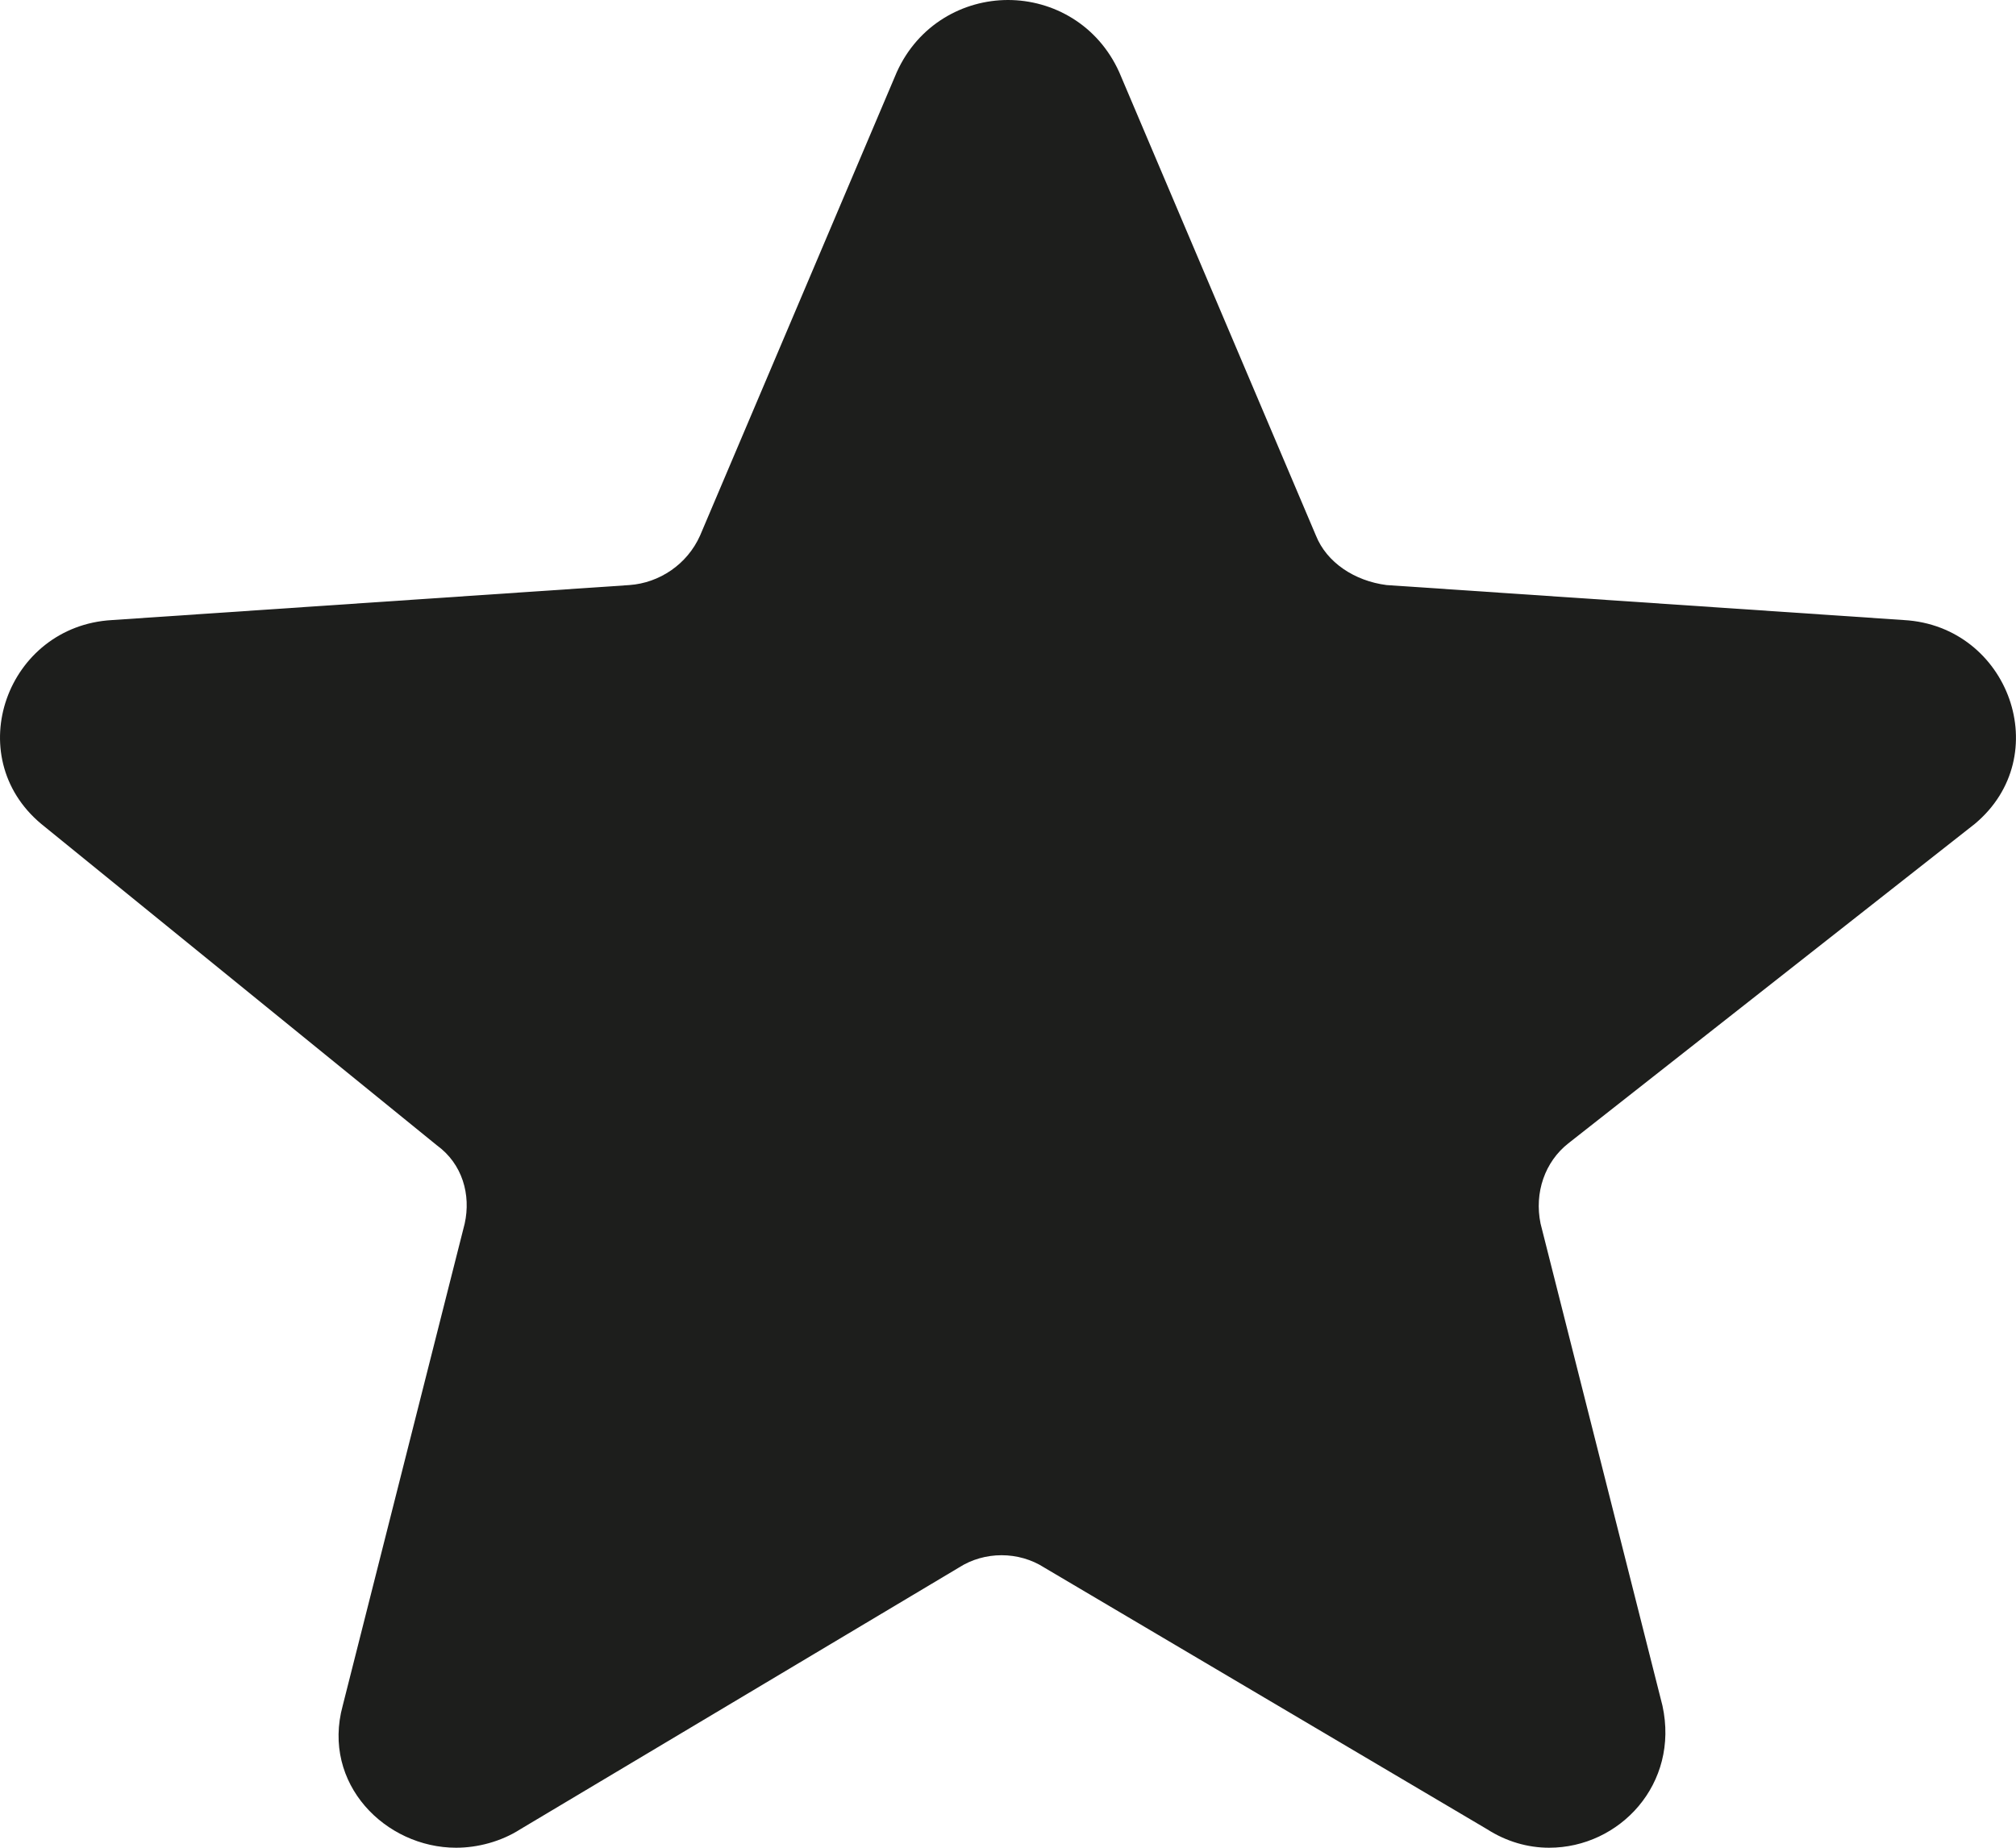
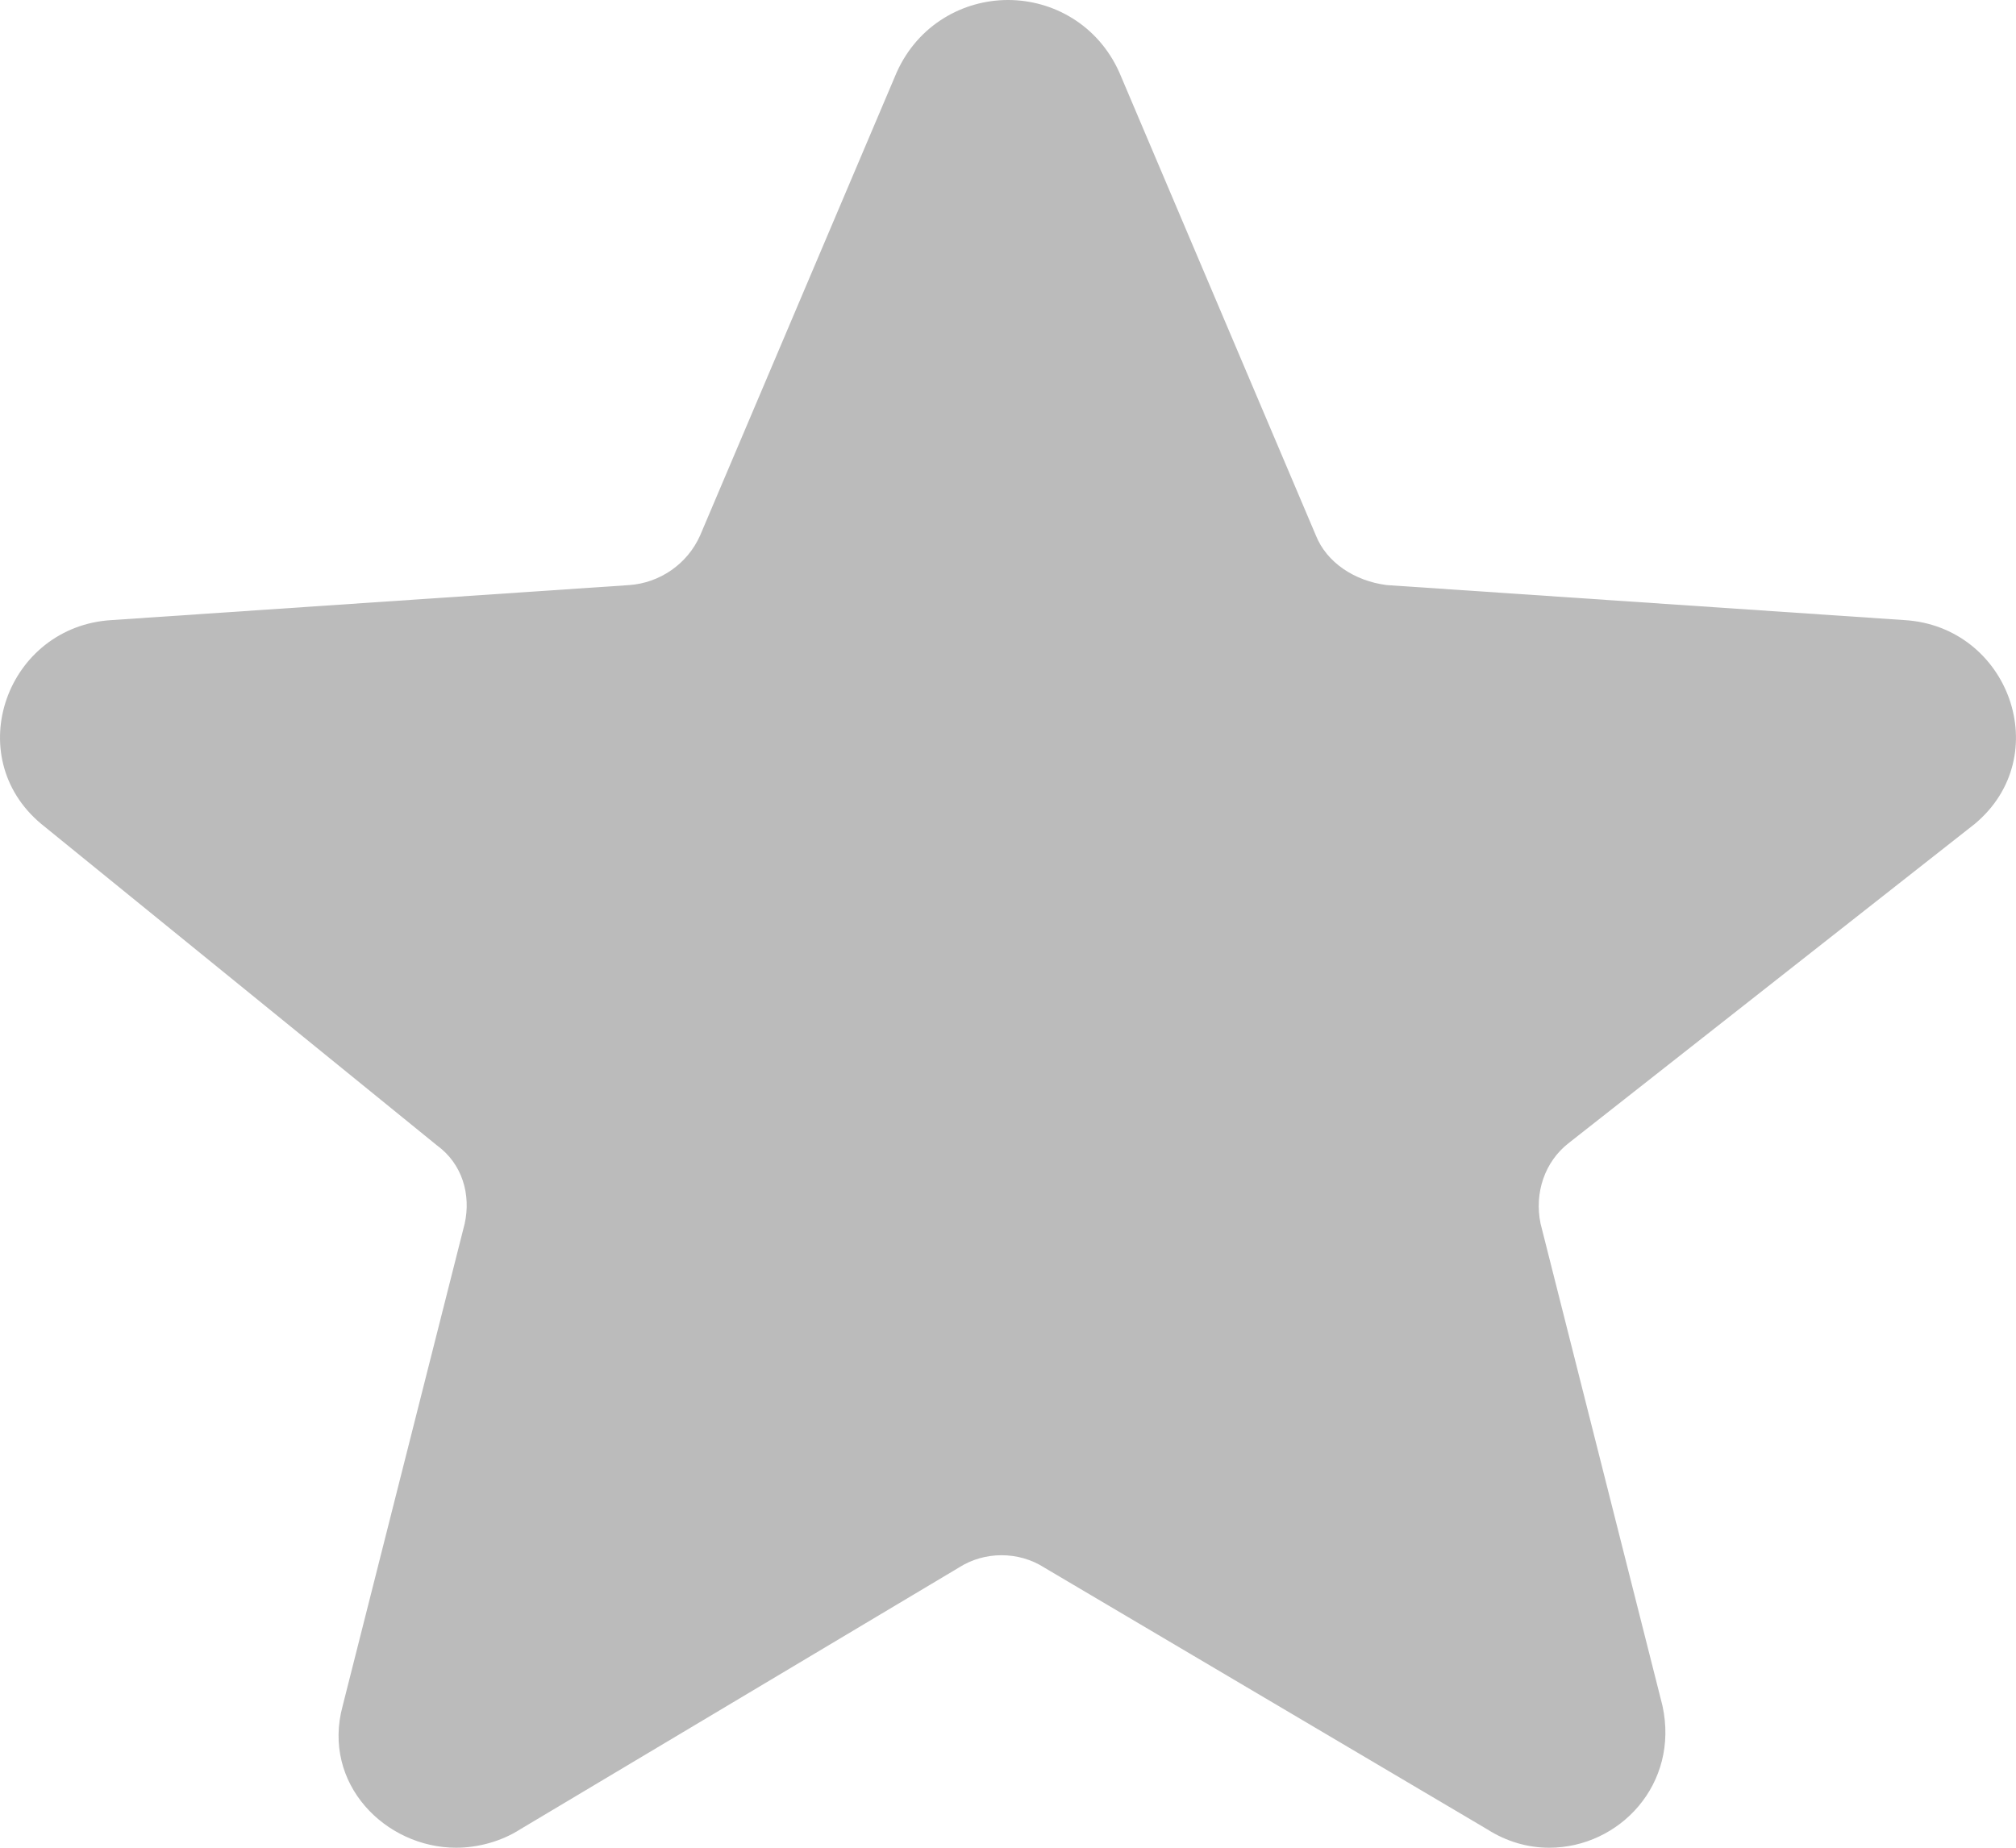
<svg xmlns="http://www.w3.org/2000/svg" width="24" height="22" viewBox="0 0 24 22" fill="none">
-   <path d="M0.491 9.81C-0.477 9.001 0.083 7.455 1.331 7.383L7.493 6.966C7.849 6.941 8.181 6.72 8.334 6.377L10.676 0.859C10.931 0.294 11.466 0 12 0C12.535 0 13.069 0.294 13.324 0.859L15.666 6.377C15.794 6.697 16.125 6.917 16.507 6.966L22.669 7.383C23.916 7.456 24.477 9.002 23.509 9.81L18.671 13.613C18.391 13.833 18.264 14.201 18.34 14.569L19.791 20.308C19.995 21.24 19.282 22 18.442 22C18.187 22 17.932 21.926 17.704 21.78L12.433 18.665C12.127 18.468 11.72 18.468 11.414 18.665L6.194 21.78C5.965 21.927 5.685 22 5.43 22C4.59 22 3.826 21.239 4.08 20.308L5.532 14.569C5.608 14.226 5.506 13.858 5.2 13.636L0.491 9.81Z" fill="#1D1E1C" />
+   <path d="M0.491 9.81C-0.477 9.001 0.083 7.455 1.331 7.383L7.493 6.966C7.849 6.941 8.181 6.72 8.334 6.377L10.676 0.859C10.931 0.294 11.466 0 12 0C12.535 0 13.069 0.294 13.324 0.859L15.666 6.377C15.794 6.697 16.125 6.917 16.507 6.966L22.669 7.383C23.916 7.456 24.477 9.002 23.509 9.81L18.671 13.613C18.391 13.833 18.264 14.201 18.34 14.569L19.791 20.308C19.995 21.24 19.282 22 18.442 22C18.187 22 17.932 21.926 17.704 21.78L12.433 18.665C12.127 18.468 11.72 18.468 11.414 18.665L6.194 21.78C5.965 21.927 5.685 22 5.43 22C4.59 22 3.826 21.239 4.08 20.308L5.532 14.569C5.608 14.226 5.506 13.858 5.2 13.636L0.491 9.81Z" fill="#bbbbbb" />
</svg>
